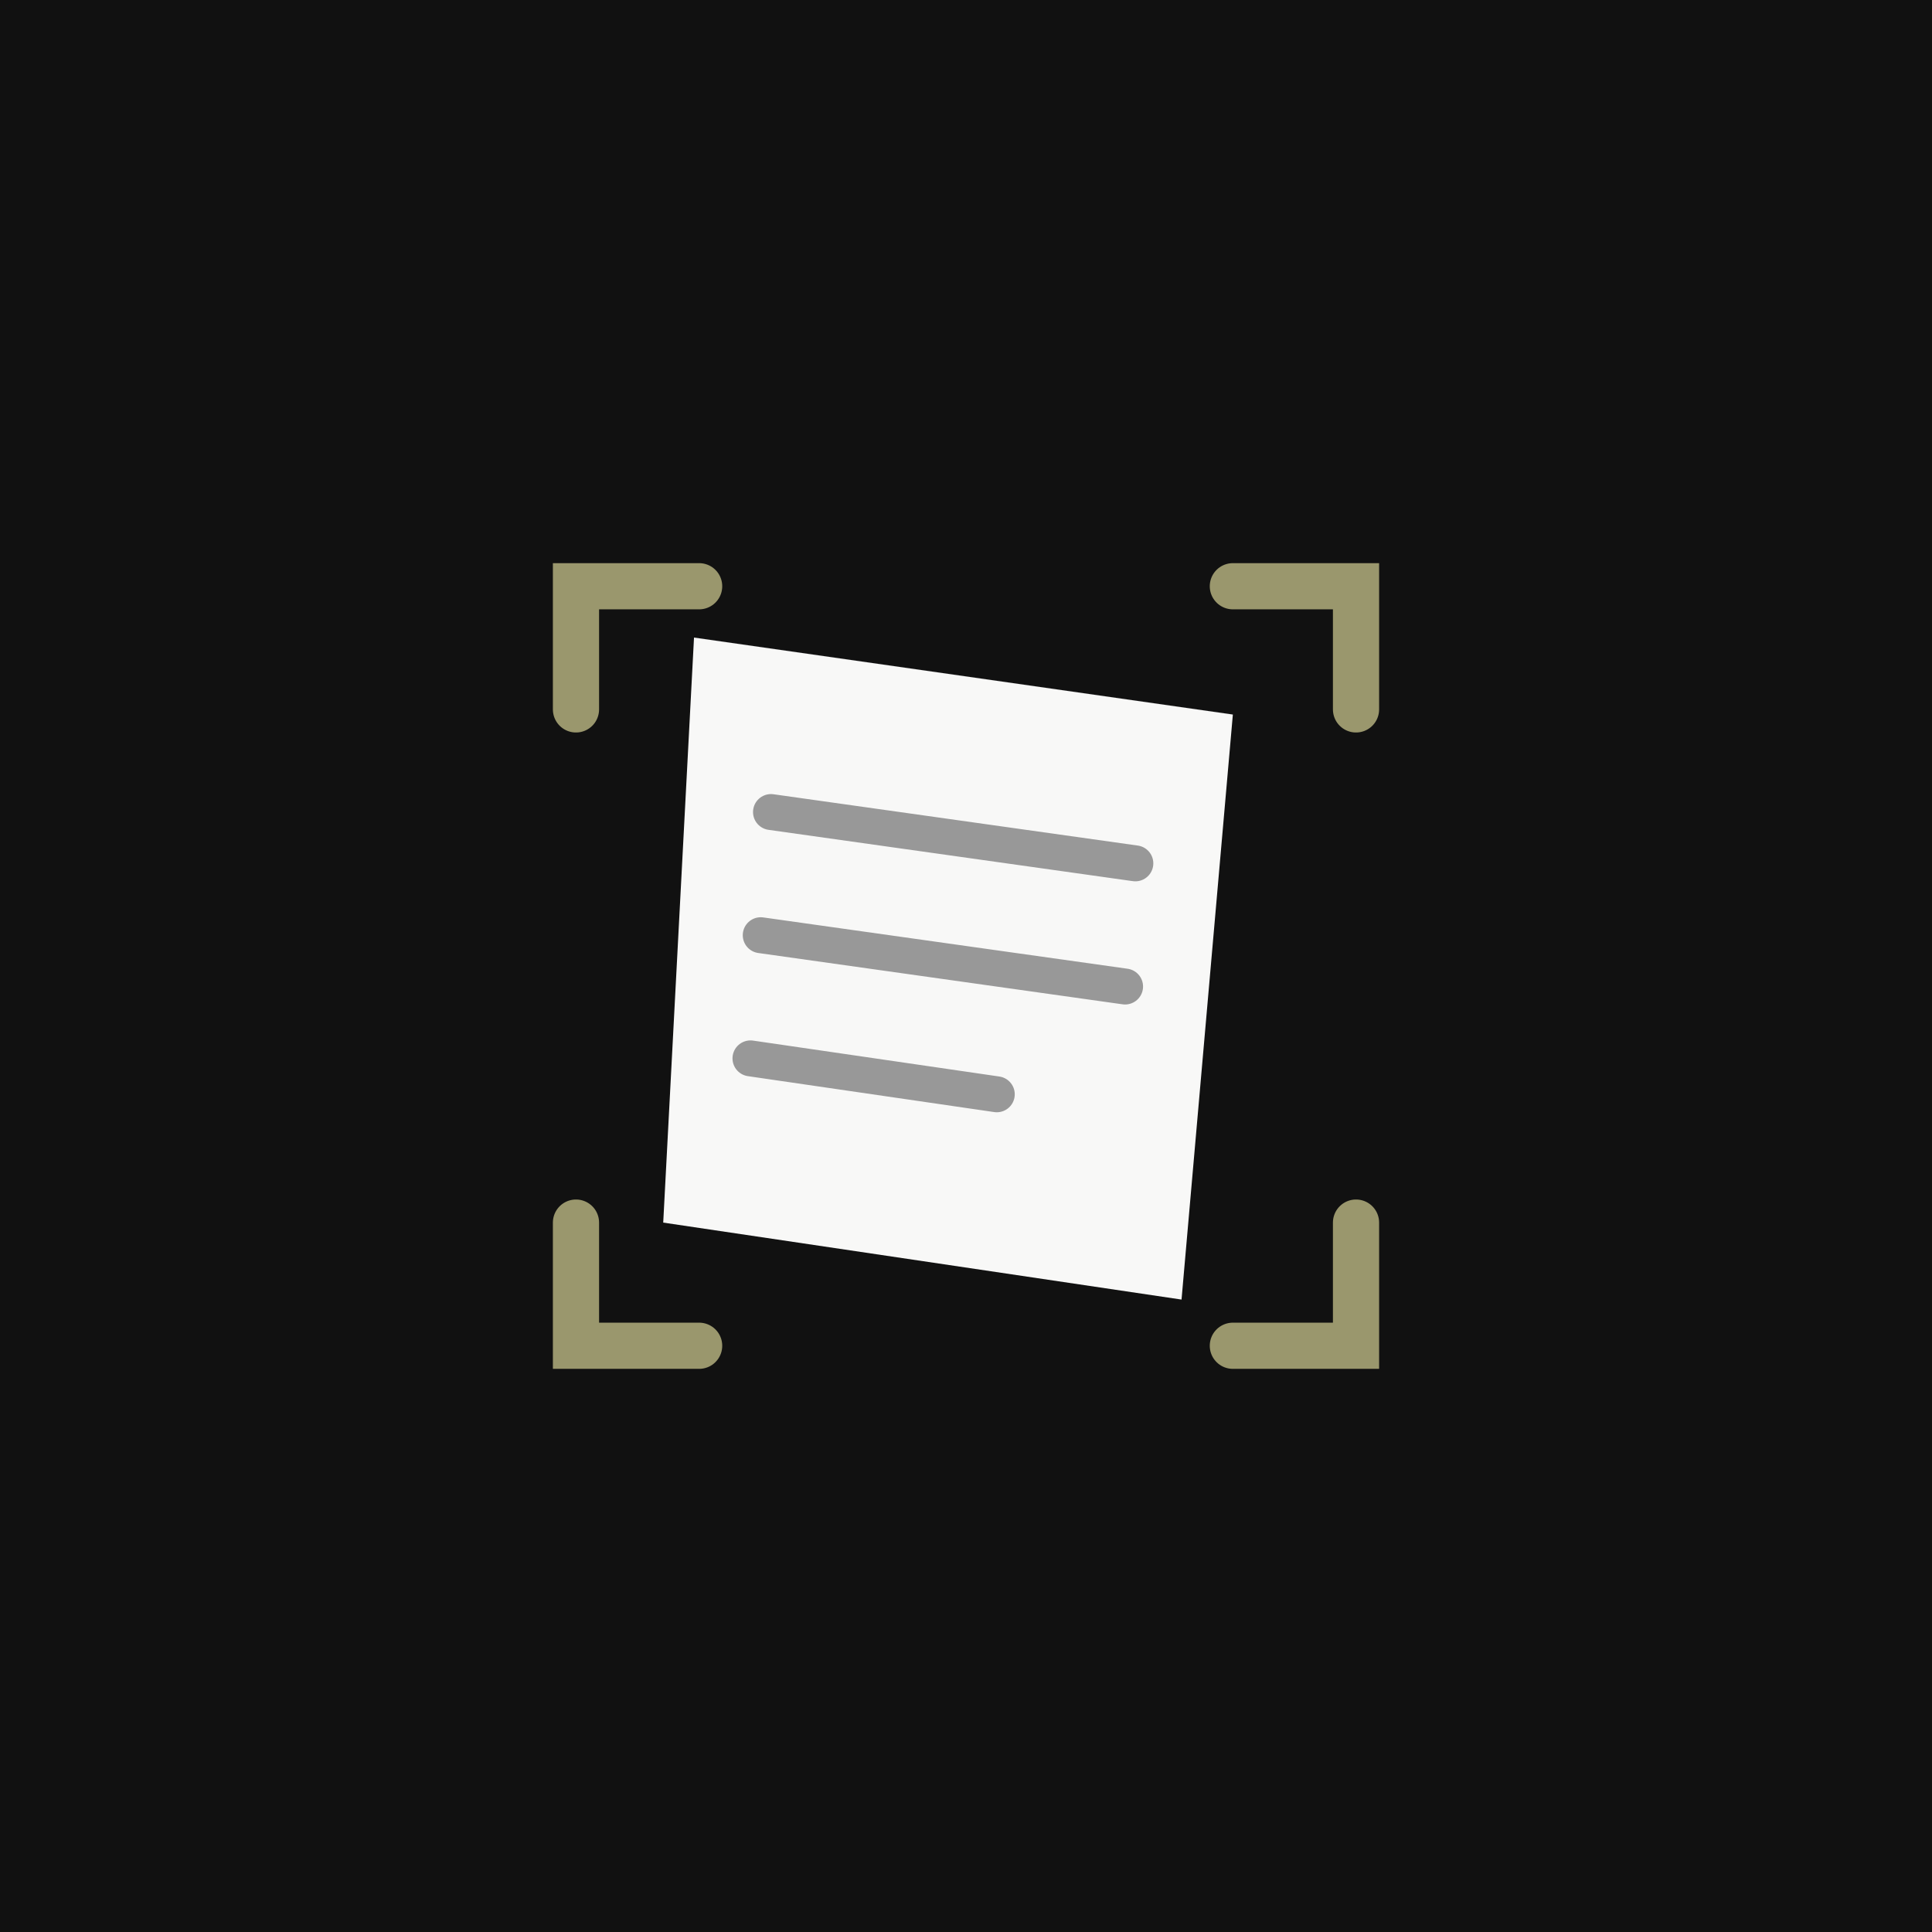
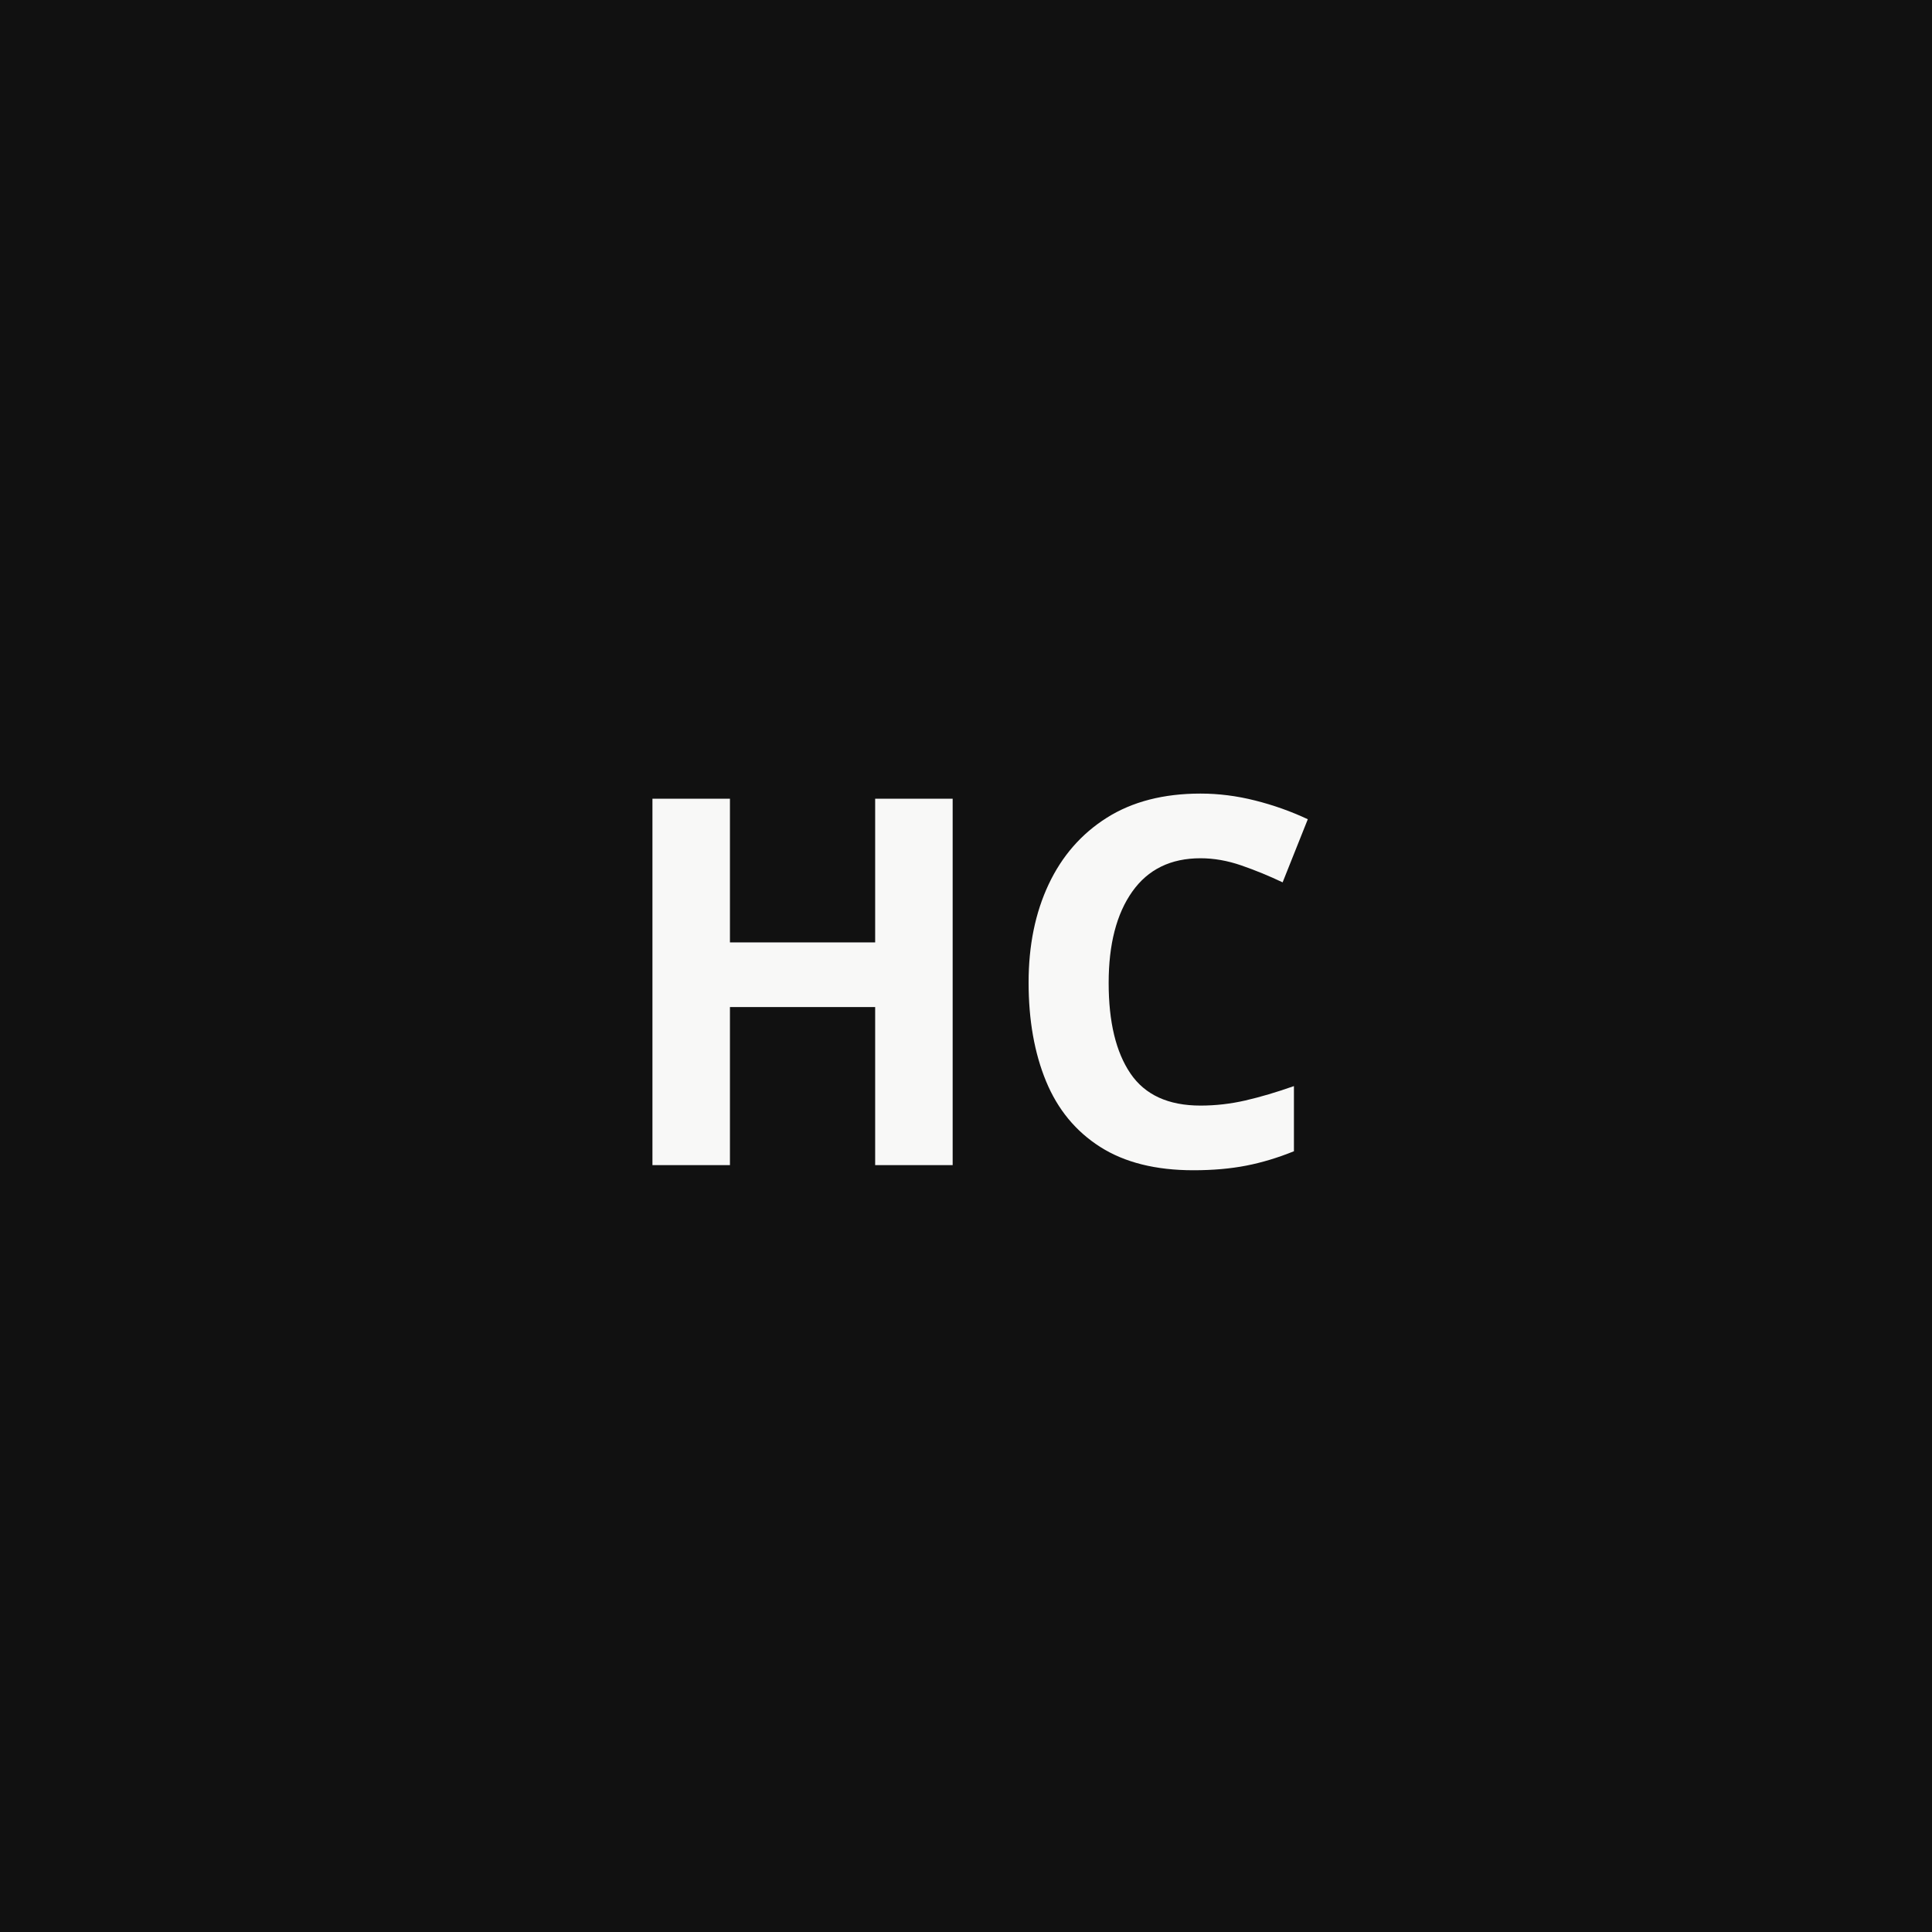
- <svg xmlns="http://www.w3.org/2000/svg" viewBox="0 0 512 512" role="img" aria-label="OpenDocScan">
+ <svg xmlns="http://www.w3.org/2000/svg" viewBox="0 0 512 512" role="img" aria-label="HC Scanner">
  <rect width="512" height="512" fill="#111111" />
  <g transform="translate(256 256) scale(0.68) translate(-256 -256)">
-     <path d="M150 128 L360 158 L340 386 L138 356 Z" fill="#f8f8f7" />
-     <g stroke="#989898" stroke-width="14" stroke-linecap="round">
-       <path d="M180 196 L322 216" />
-       <path d="M176 244 L318 264" />
-       <path d="M172 292 L268 306" />
-     </g>
-     <g stroke="#9a976d" stroke-width="18" stroke-linecap="round" fill="none">
-       <path d="M104 156 L104 108 L152 108" />
-       <path d="M360 108 L408 108 L408 156" />
-       <path d="M408 356 L408 404 L360 404" />
-       <path d="M152 404 L104 404 L104 356" />
-     </g>
+     <text x="256" y="256" font-family="sans-serif" font-weight="bold" font-size="200" fill="#f8f8f7" text-anchor="middle" dominant-baseline="central">HC</text>
  </g>
</svg>
